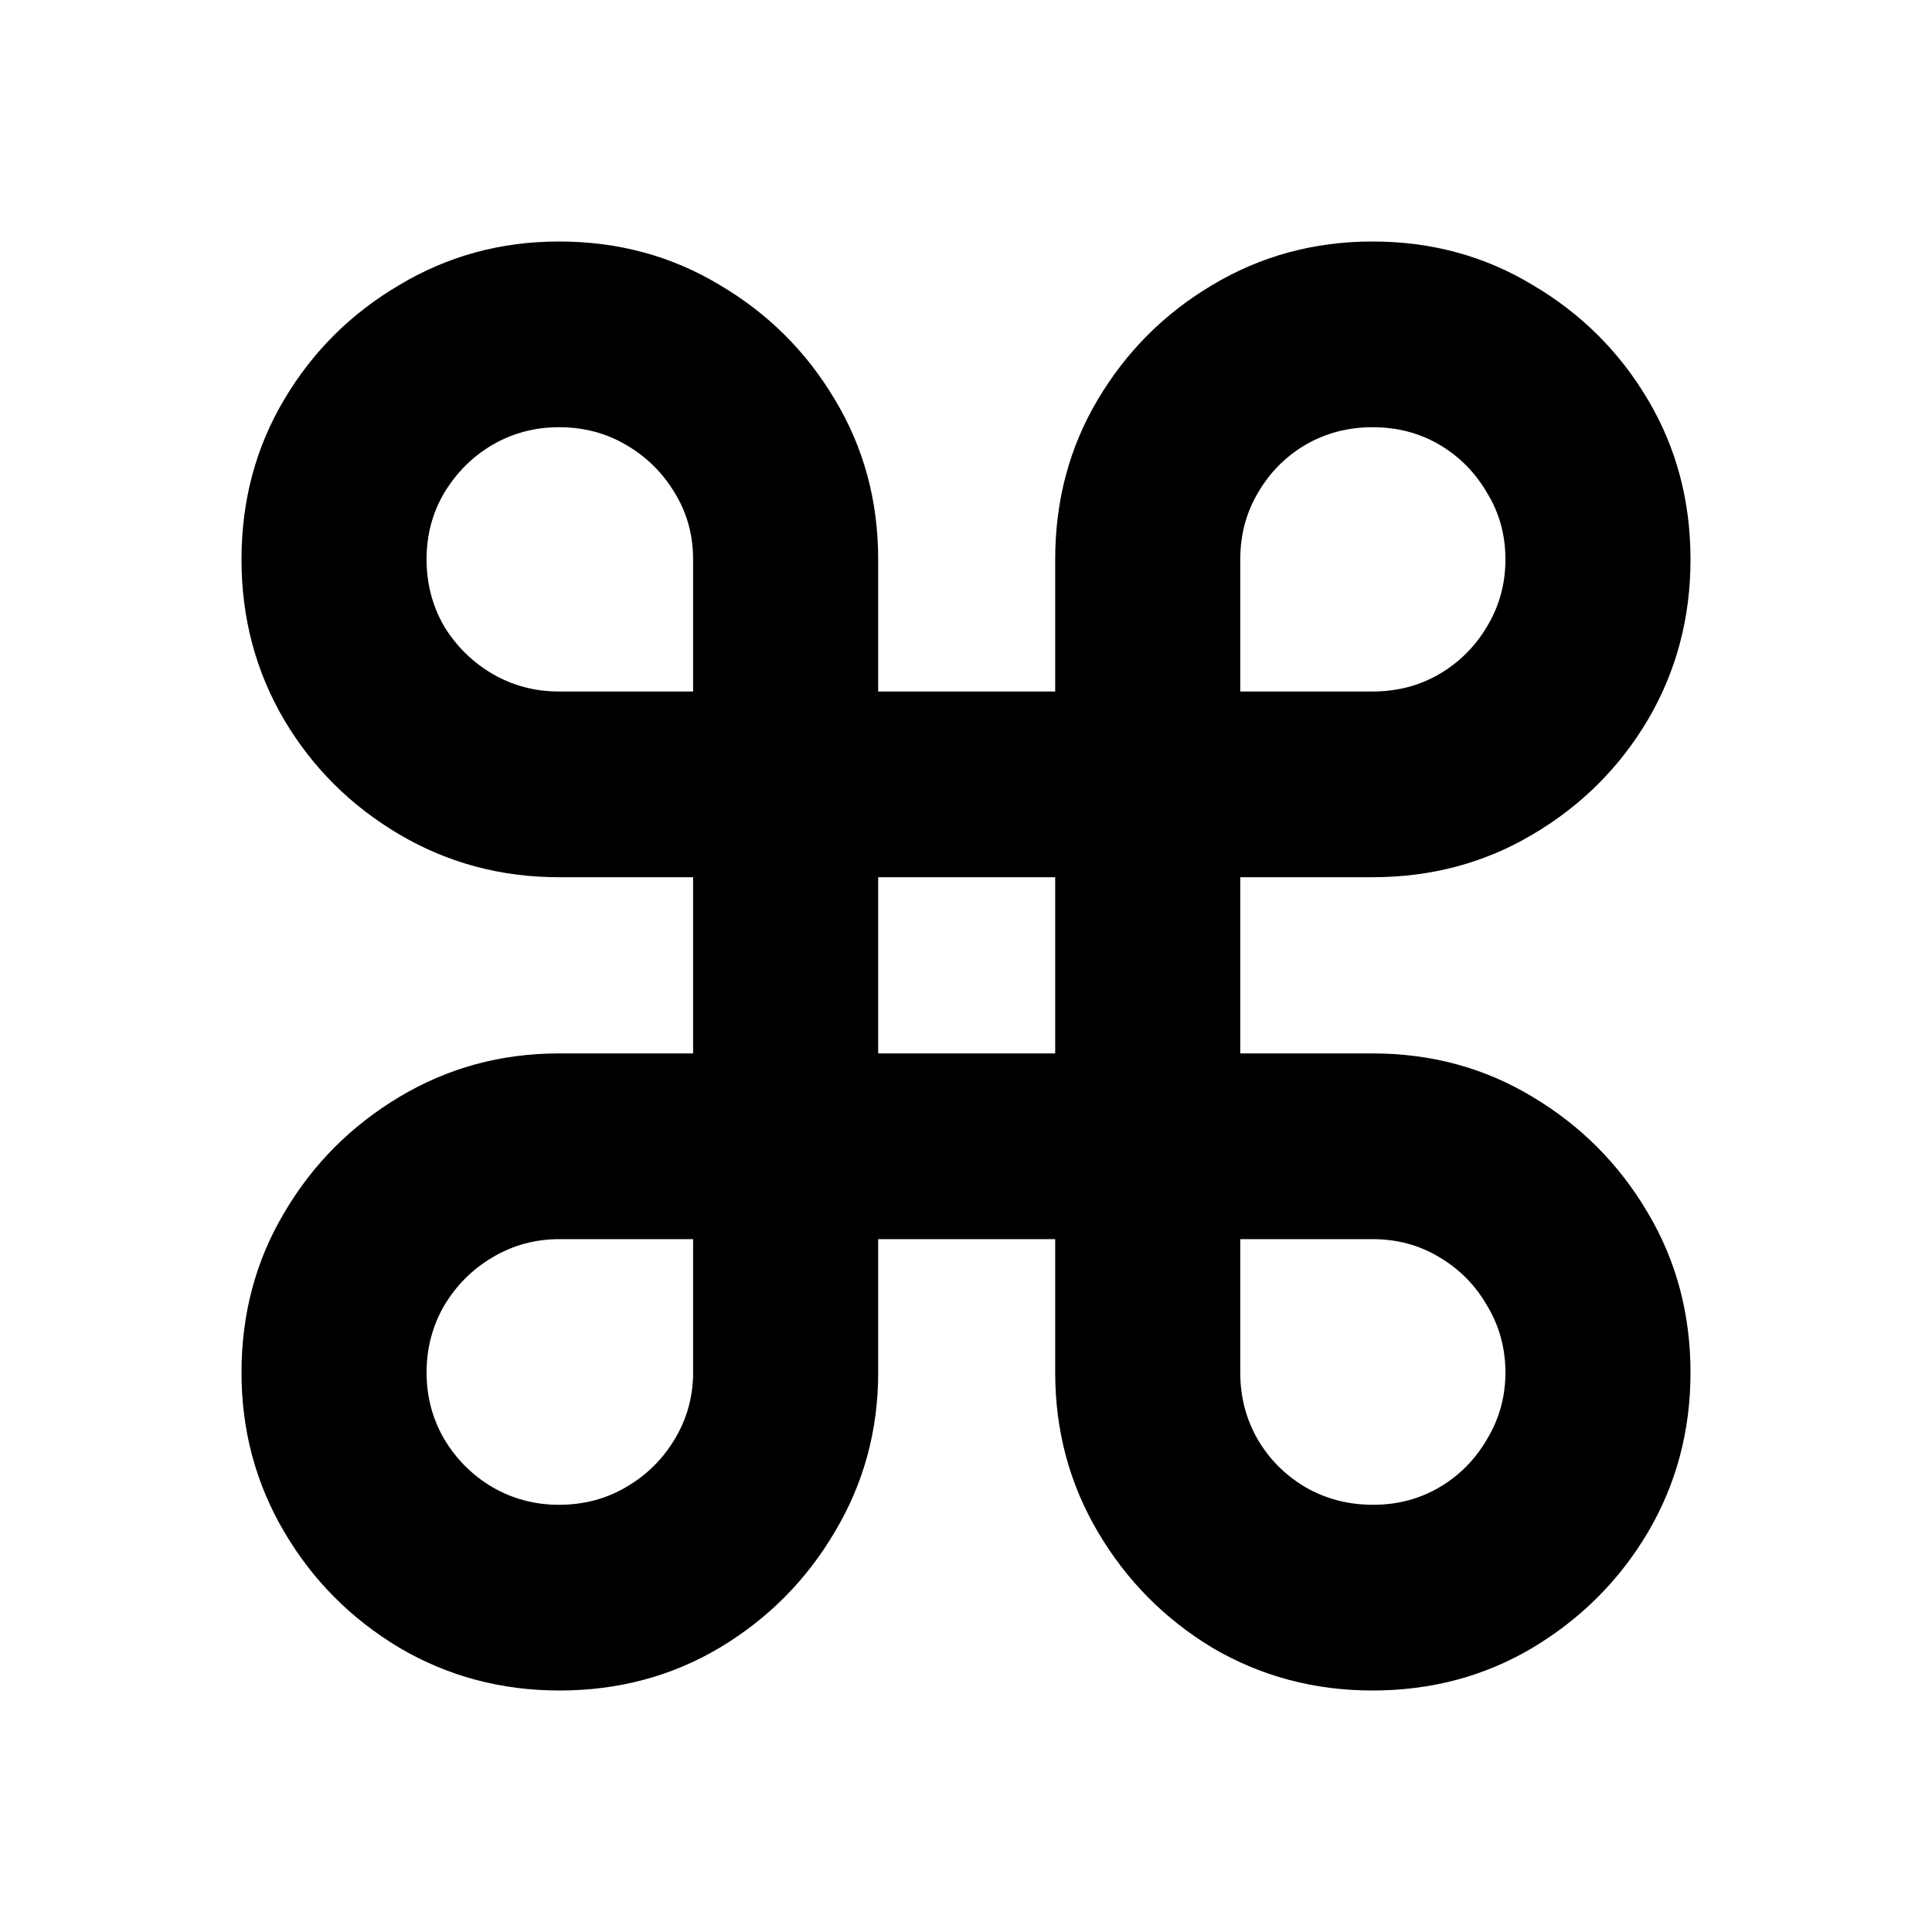
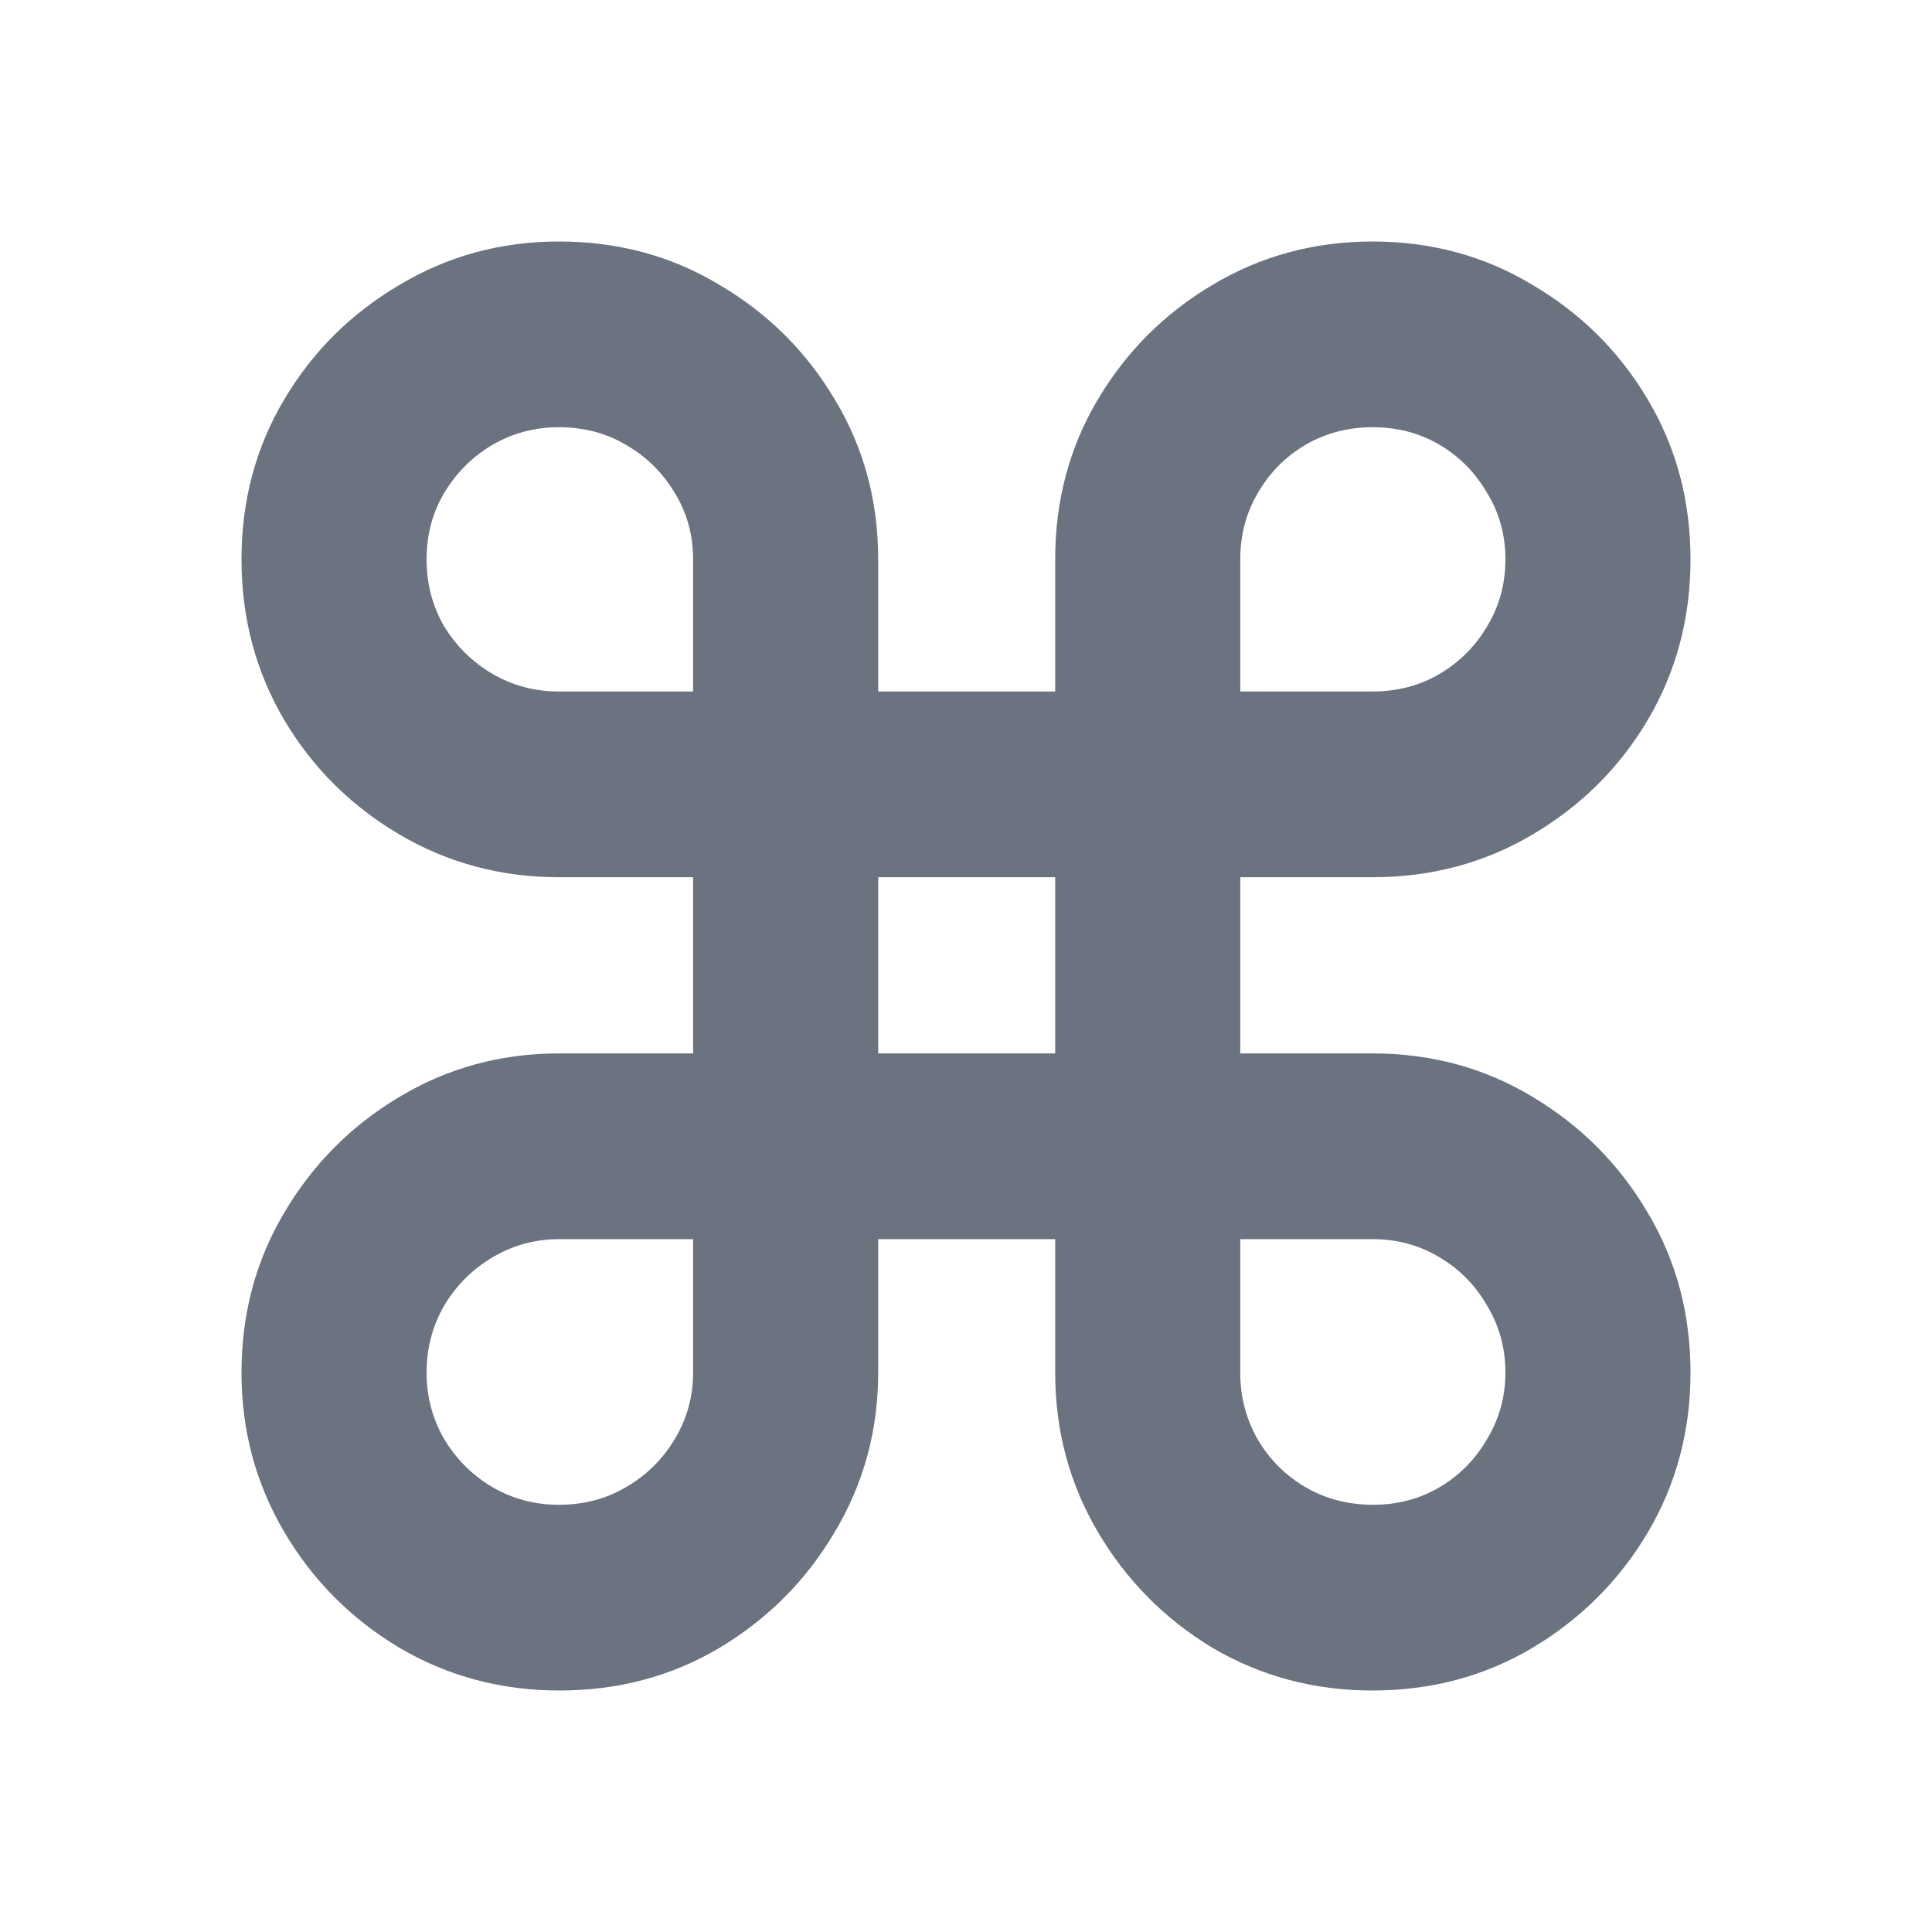
<svg xmlns="http://www.w3.org/2000/svg" viewBox="0 0 24 24" fill="none">
-   <path d="M6.95 21C6.226 21 5.563 20.823 4.963 20.47C4.362 20.11 3.884 19.631 3.531 19.03C3.177 18.429 3 17.77 3 17.051C3 16.322 3.177 15.659 3.531 15.065C3.884 14.464 4.362 13.984 4.963 13.625C5.563 13.266 6.223 13.086 6.942 13.086H8.61V10.897H6.942C6.223 10.897 5.563 10.72 4.963 10.367C4.362 10.013 3.884 9.539 3.531 8.944C3.177 8.343 3 7.678 3 6.949C3 6.219 3.177 5.557 3.531 4.962C3.884 4.367 4.362 3.892 4.963 3.539C5.563 3.18 6.223 3 6.942 3C7.678 3 8.343 3.18 8.938 3.539C9.539 3.892 10.016 4.367 10.37 4.962C10.729 5.557 10.909 6.219 10.909 6.949V8.59H13.108V6.949C13.108 6.219 13.284 5.557 13.638 4.962C13.992 4.367 14.466 3.892 15.062 3.539C15.663 3.18 16.325 3 17.05 3C17.78 3 18.442 3.18 19.037 3.539C19.638 3.892 20.116 4.367 20.469 4.962C20.823 5.557 21 6.219 21 6.949C21 7.678 20.823 8.343 20.469 8.944C20.116 9.539 19.638 10.013 19.037 10.367C18.442 10.72 17.78 10.897 17.05 10.897H15.407V13.086H17.05C17.78 13.086 18.442 13.266 19.037 13.625C19.638 13.984 20.116 14.464 20.469 15.065C20.823 15.659 21 16.322 21 17.051C21 17.776 20.823 18.438 20.469 19.038C20.116 19.633 19.638 20.11 19.037 20.47C18.442 20.823 17.78 21 17.05 21C16.325 21 15.663 20.823 15.062 20.47C14.466 20.11 13.992 19.631 13.638 19.03C13.284 18.429 13.108 17.77 13.108 17.051V15.393H10.909V17.051C10.909 17.77 10.729 18.429 10.37 19.03C10.016 19.631 9.539 20.11 8.938 20.47C8.343 20.823 7.68 21 6.95 21ZM6.942 18.693C7.251 18.693 7.529 18.62 7.776 18.474C8.029 18.328 8.231 18.129 8.382 17.877C8.534 17.624 8.61 17.349 8.61 17.051V15.393H6.95C6.647 15.393 6.369 15.469 6.117 15.62C5.869 15.766 5.67 15.965 5.518 16.218C5.372 16.471 5.299 16.748 5.299 17.051C5.299 17.349 5.372 17.624 5.518 17.877C5.67 18.129 5.869 18.328 6.117 18.474C6.369 18.62 6.644 18.693 6.942 18.693ZM6.942 8.59H8.61V6.949C8.61 6.645 8.534 6.37 8.382 6.123C8.231 5.871 8.029 5.672 7.776 5.526C7.529 5.38 7.251 5.307 6.942 5.307C6.644 5.307 6.369 5.38 6.117 5.526C5.869 5.672 5.67 5.871 5.518 6.123C5.372 6.37 5.299 6.645 5.299 6.949C5.299 7.252 5.372 7.529 5.518 7.782C5.67 8.029 5.869 8.225 6.117 8.371C6.369 8.517 6.644 8.59 6.942 8.59ZM15.407 8.59H17.05C17.358 8.59 17.636 8.517 17.884 8.371C18.131 8.225 18.327 8.029 18.473 7.782C18.625 7.529 18.701 7.252 18.701 6.949C18.701 6.645 18.625 6.37 18.473 6.123C18.327 5.871 18.131 5.672 17.884 5.526C17.636 5.38 17.358 5.307 17.05 5.307C16.746 5.307 16.468 5.38 16.216 5.526C15.969 5.672 15.772 5.871 15.626 6.123C15.48 6.37 15.407 6.645 15.407 6.949V8.59ZM17.058 18.693C17.361 18.693 17.636 18.62 17.884 18.474C18.131 18.328 18.327 18.129 18.473 17.877C18.625 17.624 18.701 17.349 18.701 17.051C18.701 16.748 18.625 16.471 18.473 16.218C18.327 15.965 18.131 15.766 17.884 15.62C17.636 15.469 17.358 15.393 17.05 15.393H15.407V17.051C15.407 17.355 15.48 17.632 15.626 17.885C15.772 18.132 15.969 18.328 16.216 18.474C16.468 18.62 16.749 18.693 17.058 18.693ZM10.909 13.086H13.108V10.897H10.909V13.086Z" fill="currentColor" />
+   <path d="M6.95 21C6.226 21 5.563 20.823 4.963 20.47C4.362 20.11 3.884 19.631 3.531 19.03C3.177 18.429 3 17.77 3 17.051C3 16.322 3.177 15.659 3.531 15.065C3.884 14.464 4.362 13.984 4.963 13.625C5.563 13.266 6.223 13.086 6.942 13.086H8.61V10.897H6.942C6.223 10.897 5.563 10.72 4.963 10.367C4.362 10.013 3.884 9.539 3.531 8.944C3.177 8.343 3 7.678 3 6.949C3 6.219 3.177 5.557 3.531 4.962C3.884 4.367 4.362 3.892 4.963 3.539C5.563 3.18 6.223 3 6.942 3C7.678 3 8.343 3.18 8.938 3.539C9.539 3.892 10.016 4.367 10.37 4.962C10.729 5.557 10.909 6.219 10.909 6.949V8.59H13.108V6.949C13.108 6.219 13.284 5.557 13.638 4.962C13.992 4.367 14.466 3.892 15.062 3.539C15.663 3.18 16.325 3 17.05 3C17.78 3 18.442 3.18 19.037 3.539C19.638 3.892 20.116 4.367 20.469 4.962C20.823 5.557 21 6.219 21 6.949C21 7.678 20.823 8.343 20.469 8.944C20.116 9.539 19.638 10.013 19.037 10.367C18.442 10.72 17.78 10.897 17.05 10.897H15.407V13.086H17.05C17.78 13.086 18.442 13.266 19.037 13.625C19.638 13.984 20.116 14.464 20.469 15.065C20.823 15.659 21 16.322 21 17.051C21 17.776 20.823 18.438 20.469 19.038C20.116 19.633 19.638 20.11 19.037 20.47C18.442 20.823 17.78 21 17.05 21C16.325 21 15.663 20.823 15.062 20.47C14.466 20.11 13.992 19.631 13.638 19.03C13.284 18.429 13.108 17.77 13.108 17.051V15.393H10.909V17.051C10.909 17.77 10.729 18.429 10.37 19.03C10.016 19.631 9.539 20.11 8.938 20.47C8.343 20.823 7.68 21 6.95 21ZM6.942 18.693C7.251 18.693 7.529 18.62 7.776 18.474C8.029 18.328 8.231 18.129 8.382 17.877C8.534 17.624 8.61 17.349 8.61 17.051V15.393H6.95C6.647 15.393 6.369 15.469 6.117 15.62C5.869 15.766 5.67 15.965 5.518 16.218C5.372 16.471 5.299 16.748 5.299 17.051C5.299 17.349 5.372 17.624 5.518 17.877C5.67 18.129 5.869 18.328 6.117 18.474C6.369 18.62 6.644 18.693 6.942 18.693ZM6.942 8.59H8.61V6.949C8.61 6.645 8.534 6.37 8.382 6.123C8.231 5.871 8.029 5.672 7.776 5.526C7.529 5.38 7.251 5.307 6.942 5.307C6.644 5.307 6.369 5.38 6.117 5.526C5.869 5.672 5.67 5.871 5.518 6.123C5.372 6.37 5.299 6.645 5.299 6.949C5.299 7.252 5.372 7.529 5.518 7.782C5.67 8.029 5.869 8.225 6.117 8.371C6.369 8.517 6.644 8.59 6.942 8.59ZM15.407 8.59H17.05C17.358 8.59 17.636 8.517 17.884 8.371C18.131 8.225 18.327 8.029 18.473 7.782C18.625 7.529 18.701 7.252 18.701 6.949C18.701 6.645 18.625 6.37 18.473 6.123C18.327 5.871 18.131 5.672 17.884 5.526C17.636 5.38 17.358 5.307 17.05 5.307C16.746 5.307 16.468 5.38 16.216 5.526C15.969 5.672 15.772 5.871 15.626 6.123C15.48 6.37 15.407 6.645 15.407 6.949V8.59ZM17.058 18.693C17.361 18.693 17.636 18.62 17.884 18.474C18.131 18.328 18.327 18.129 18.473 17.877C18.625 17.624 18.701 17.349 18.701 17.051C18.701 16.748 18.625 16.471 18.473 16.218C18.327 15.965 18.131 15.766 17.884 15.62C17.636 15.469 17.358 15.393 17.05 15.393H15.407V17.051C15.407 17.355 15.48 17.632 15.626 17.885C15.772 18.132 15.969 18.328 16.216 18.474C16.468 18.62 16.749 18.693 17.058 18.693ZM10.909 13.086H13.108V10.897H10.909V13.086Z" fill="#6B7280" />
</svg>
